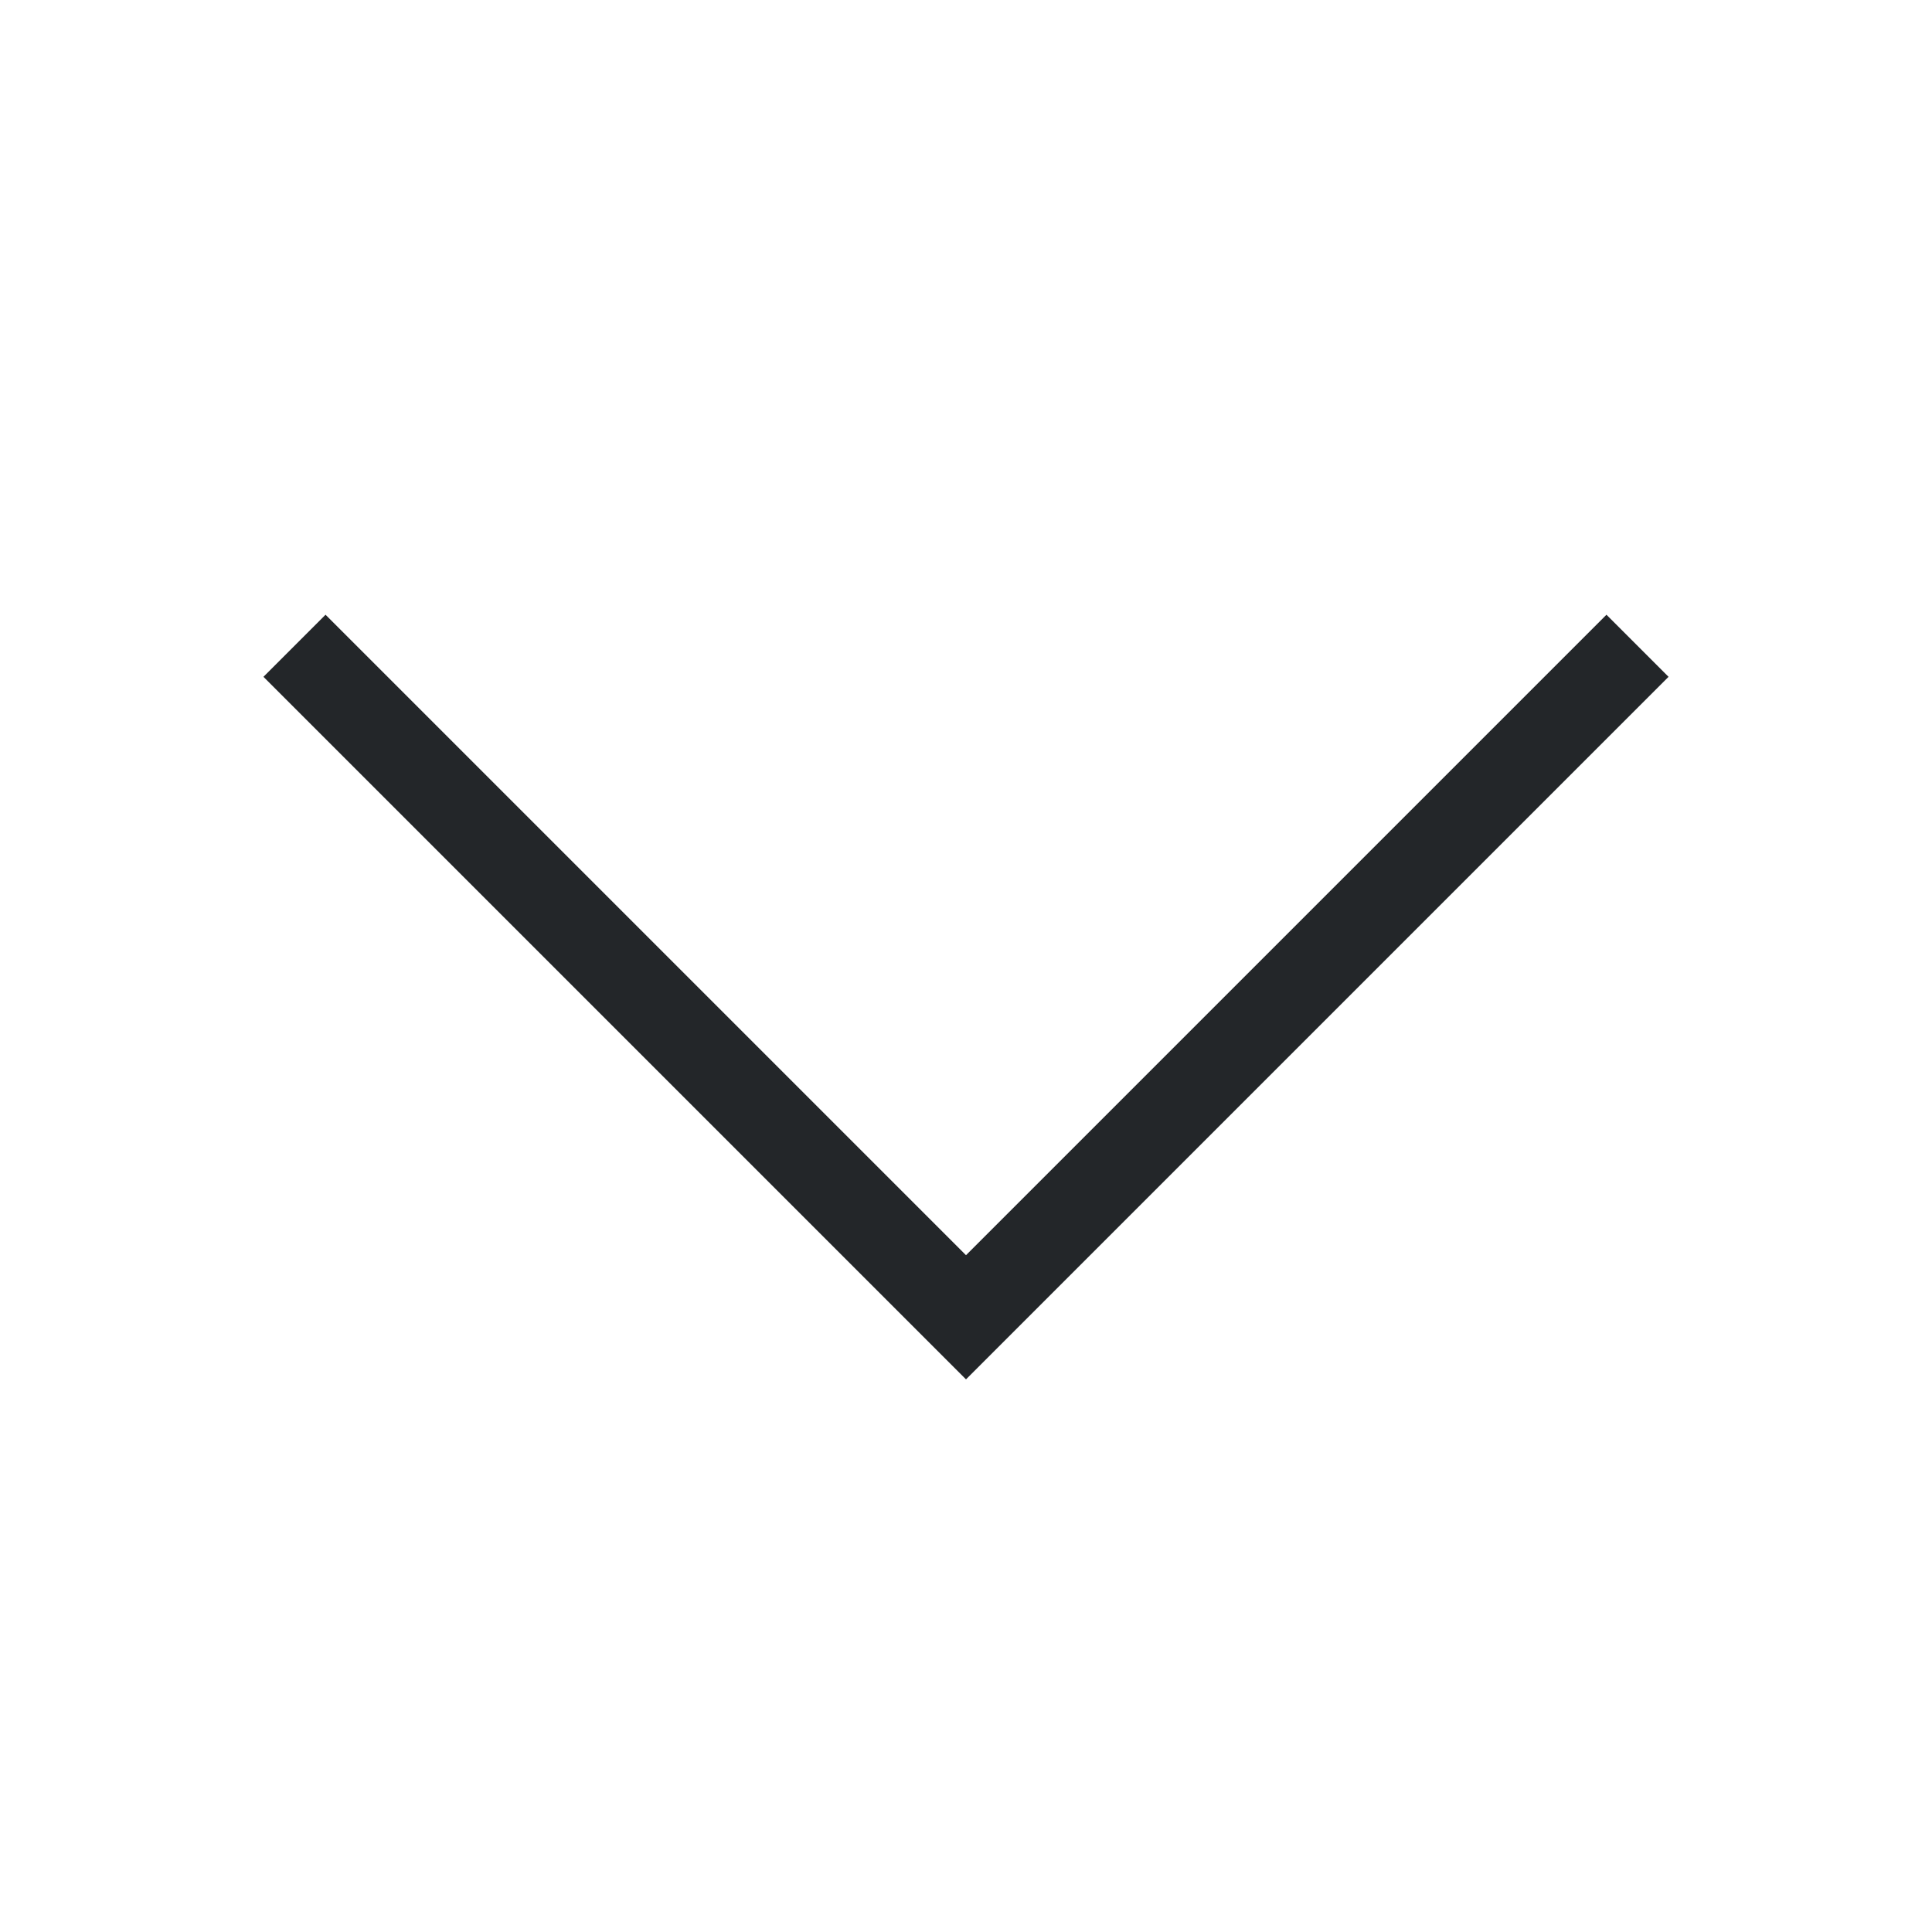
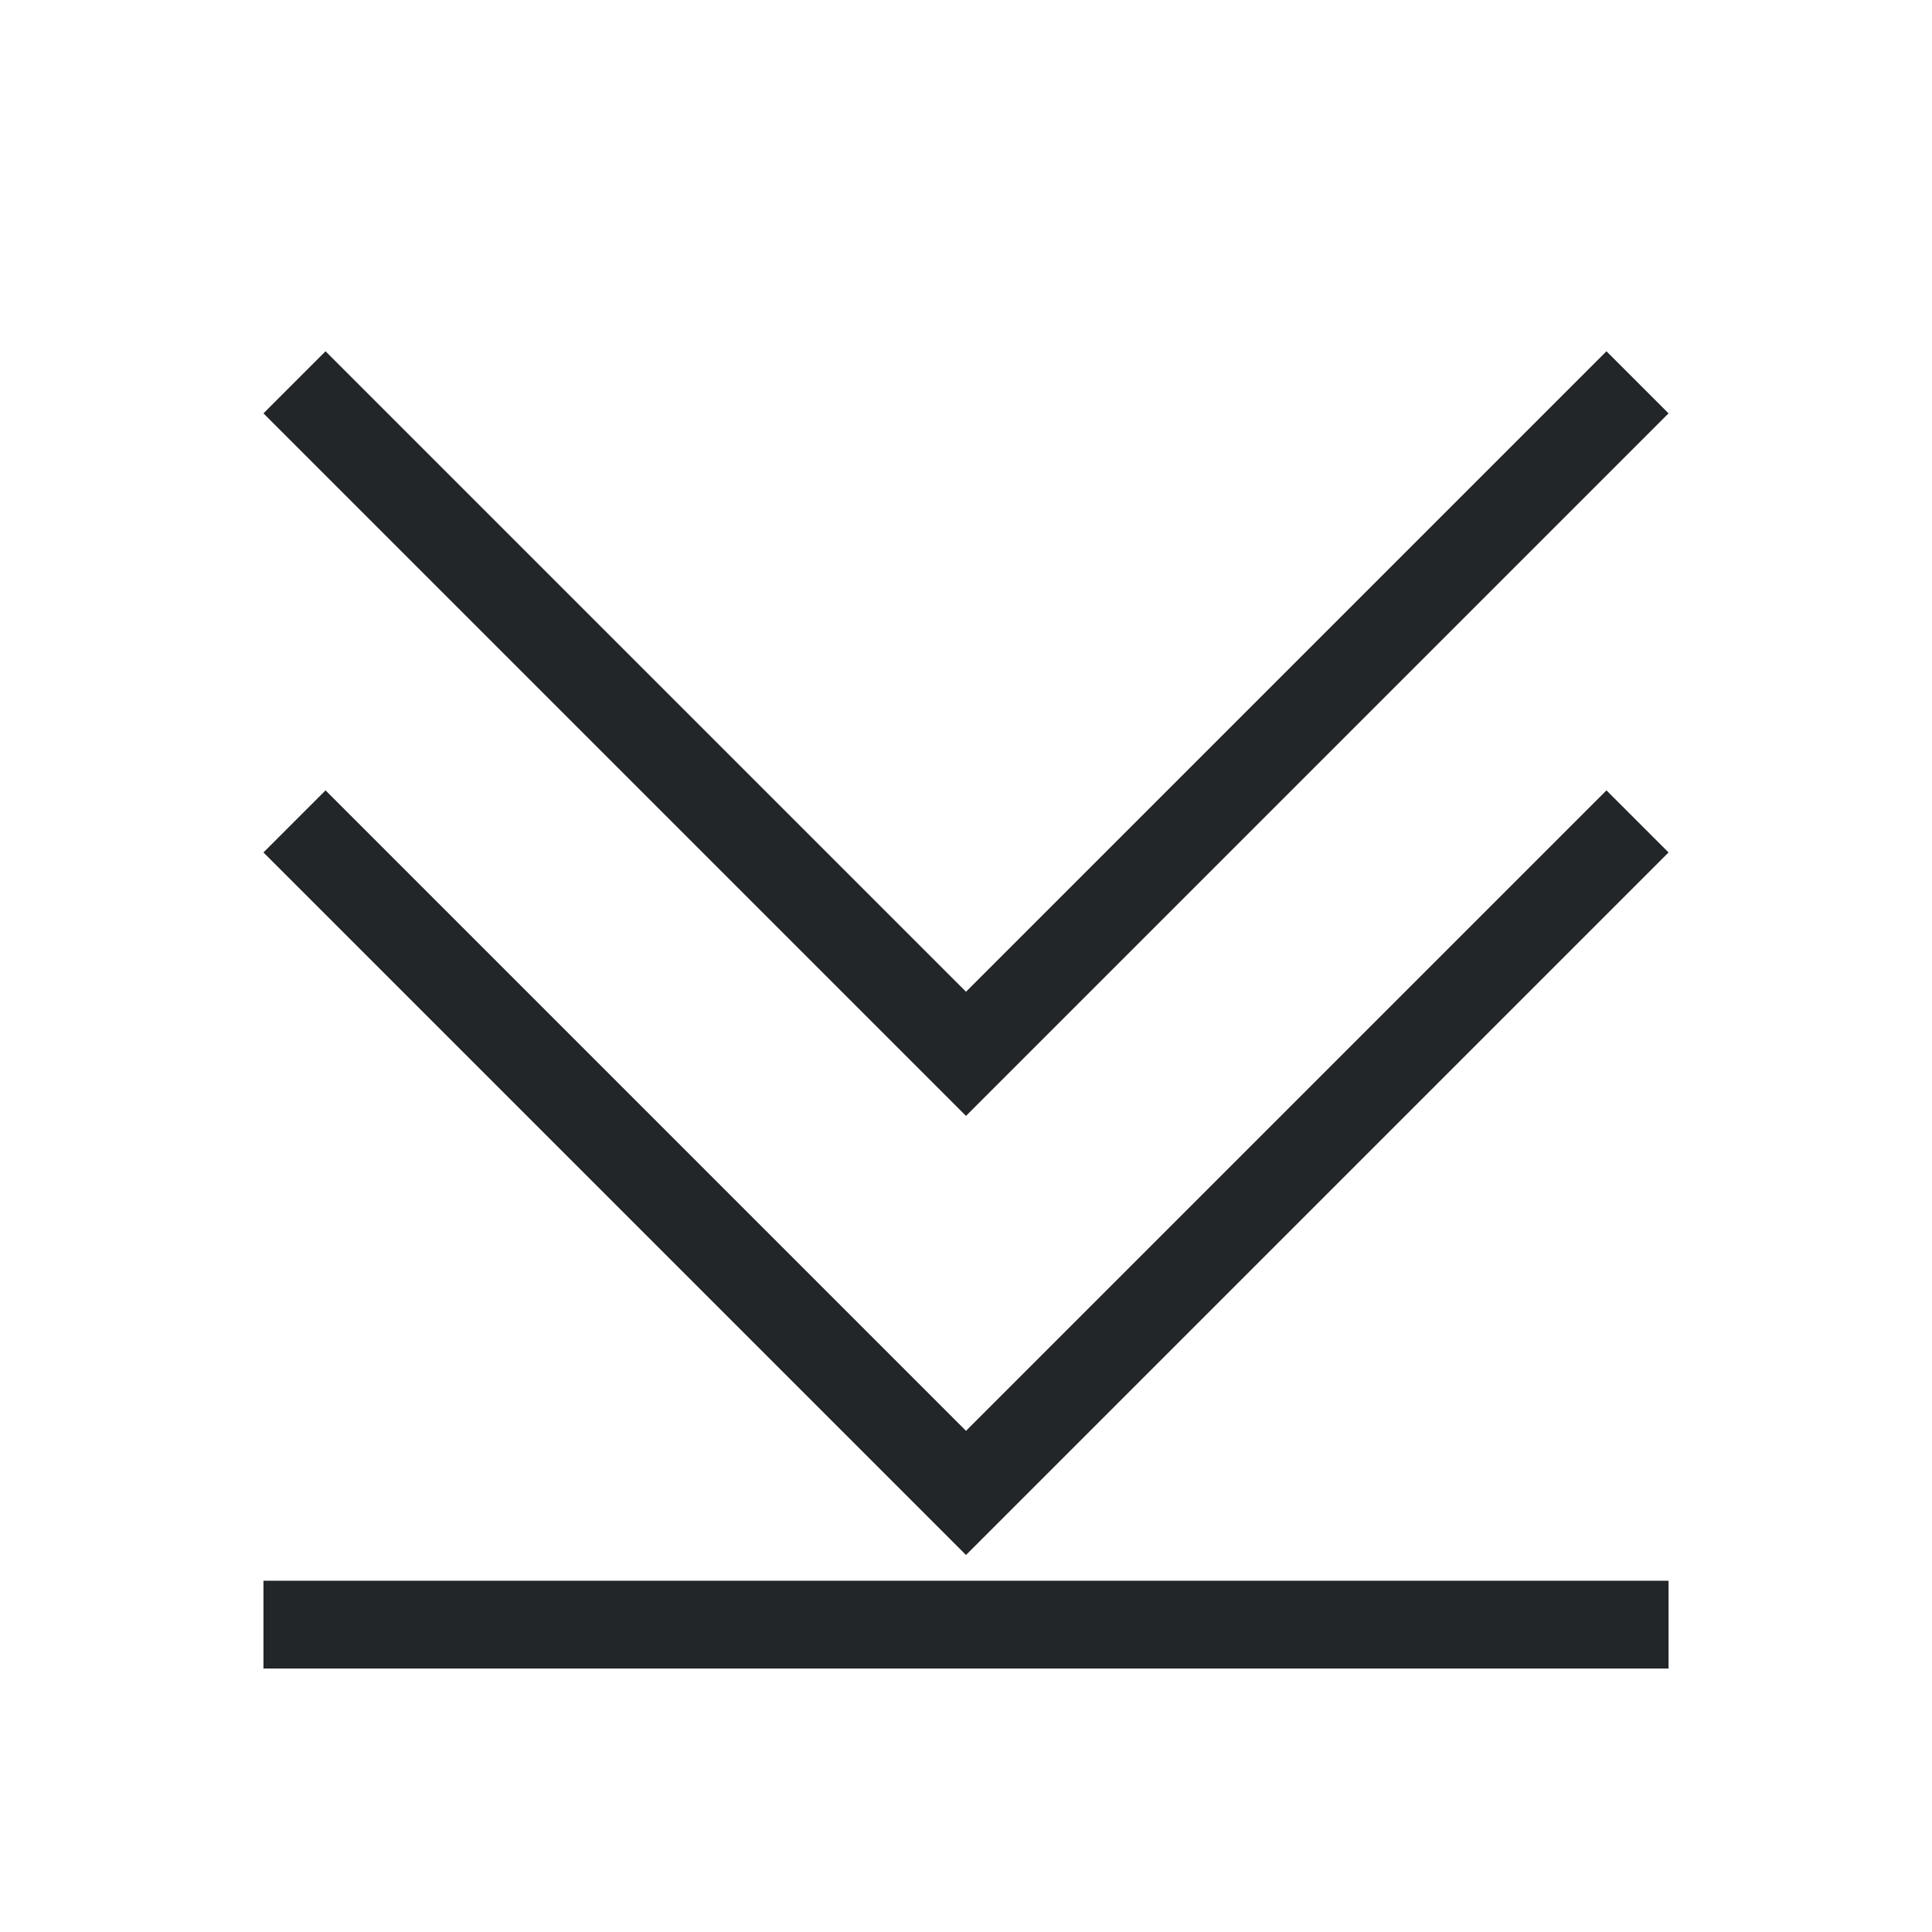
<svg xmlns="http://www.w3.org/2000/svg" viewBox="0 0 22 22">
-   <defs id="defs3051">
-     <style type="text/css" id="current-color-scheme">
-       .ColorScheme-Text {
-         color:#232629;
-       }
-       </style>
-   </defs>
-   <path style="fill:currentColor;fill-opacity:1;stroke:none" d="m3.707 7l-.707.707 6.125 6.125 1.875 1.875 1.875-1.875 6.125-6.125-.707-.707-6.125 6.125-1.168 1.168-1.168-1.168-6.125-6.125" class="ColorScheme-Text" />
+   <style type="text/css" id="current-color-scheme">
+         .ColorScheme-Text {
+             color:#232629;
+         }
+     </style>
+   <g class="ColorScheme-Text" fill="currentColor">
+     <path d="M3 19v-1h16v1zm8-6.293l-8-8L3.707 4 11 11.293 18.293 4l.707.707z" />
+     <path d="M11 17.707l-8-8L3.707 9 11 16.293 18.293 9l.707.707z" />
+   </g>
</svg>
